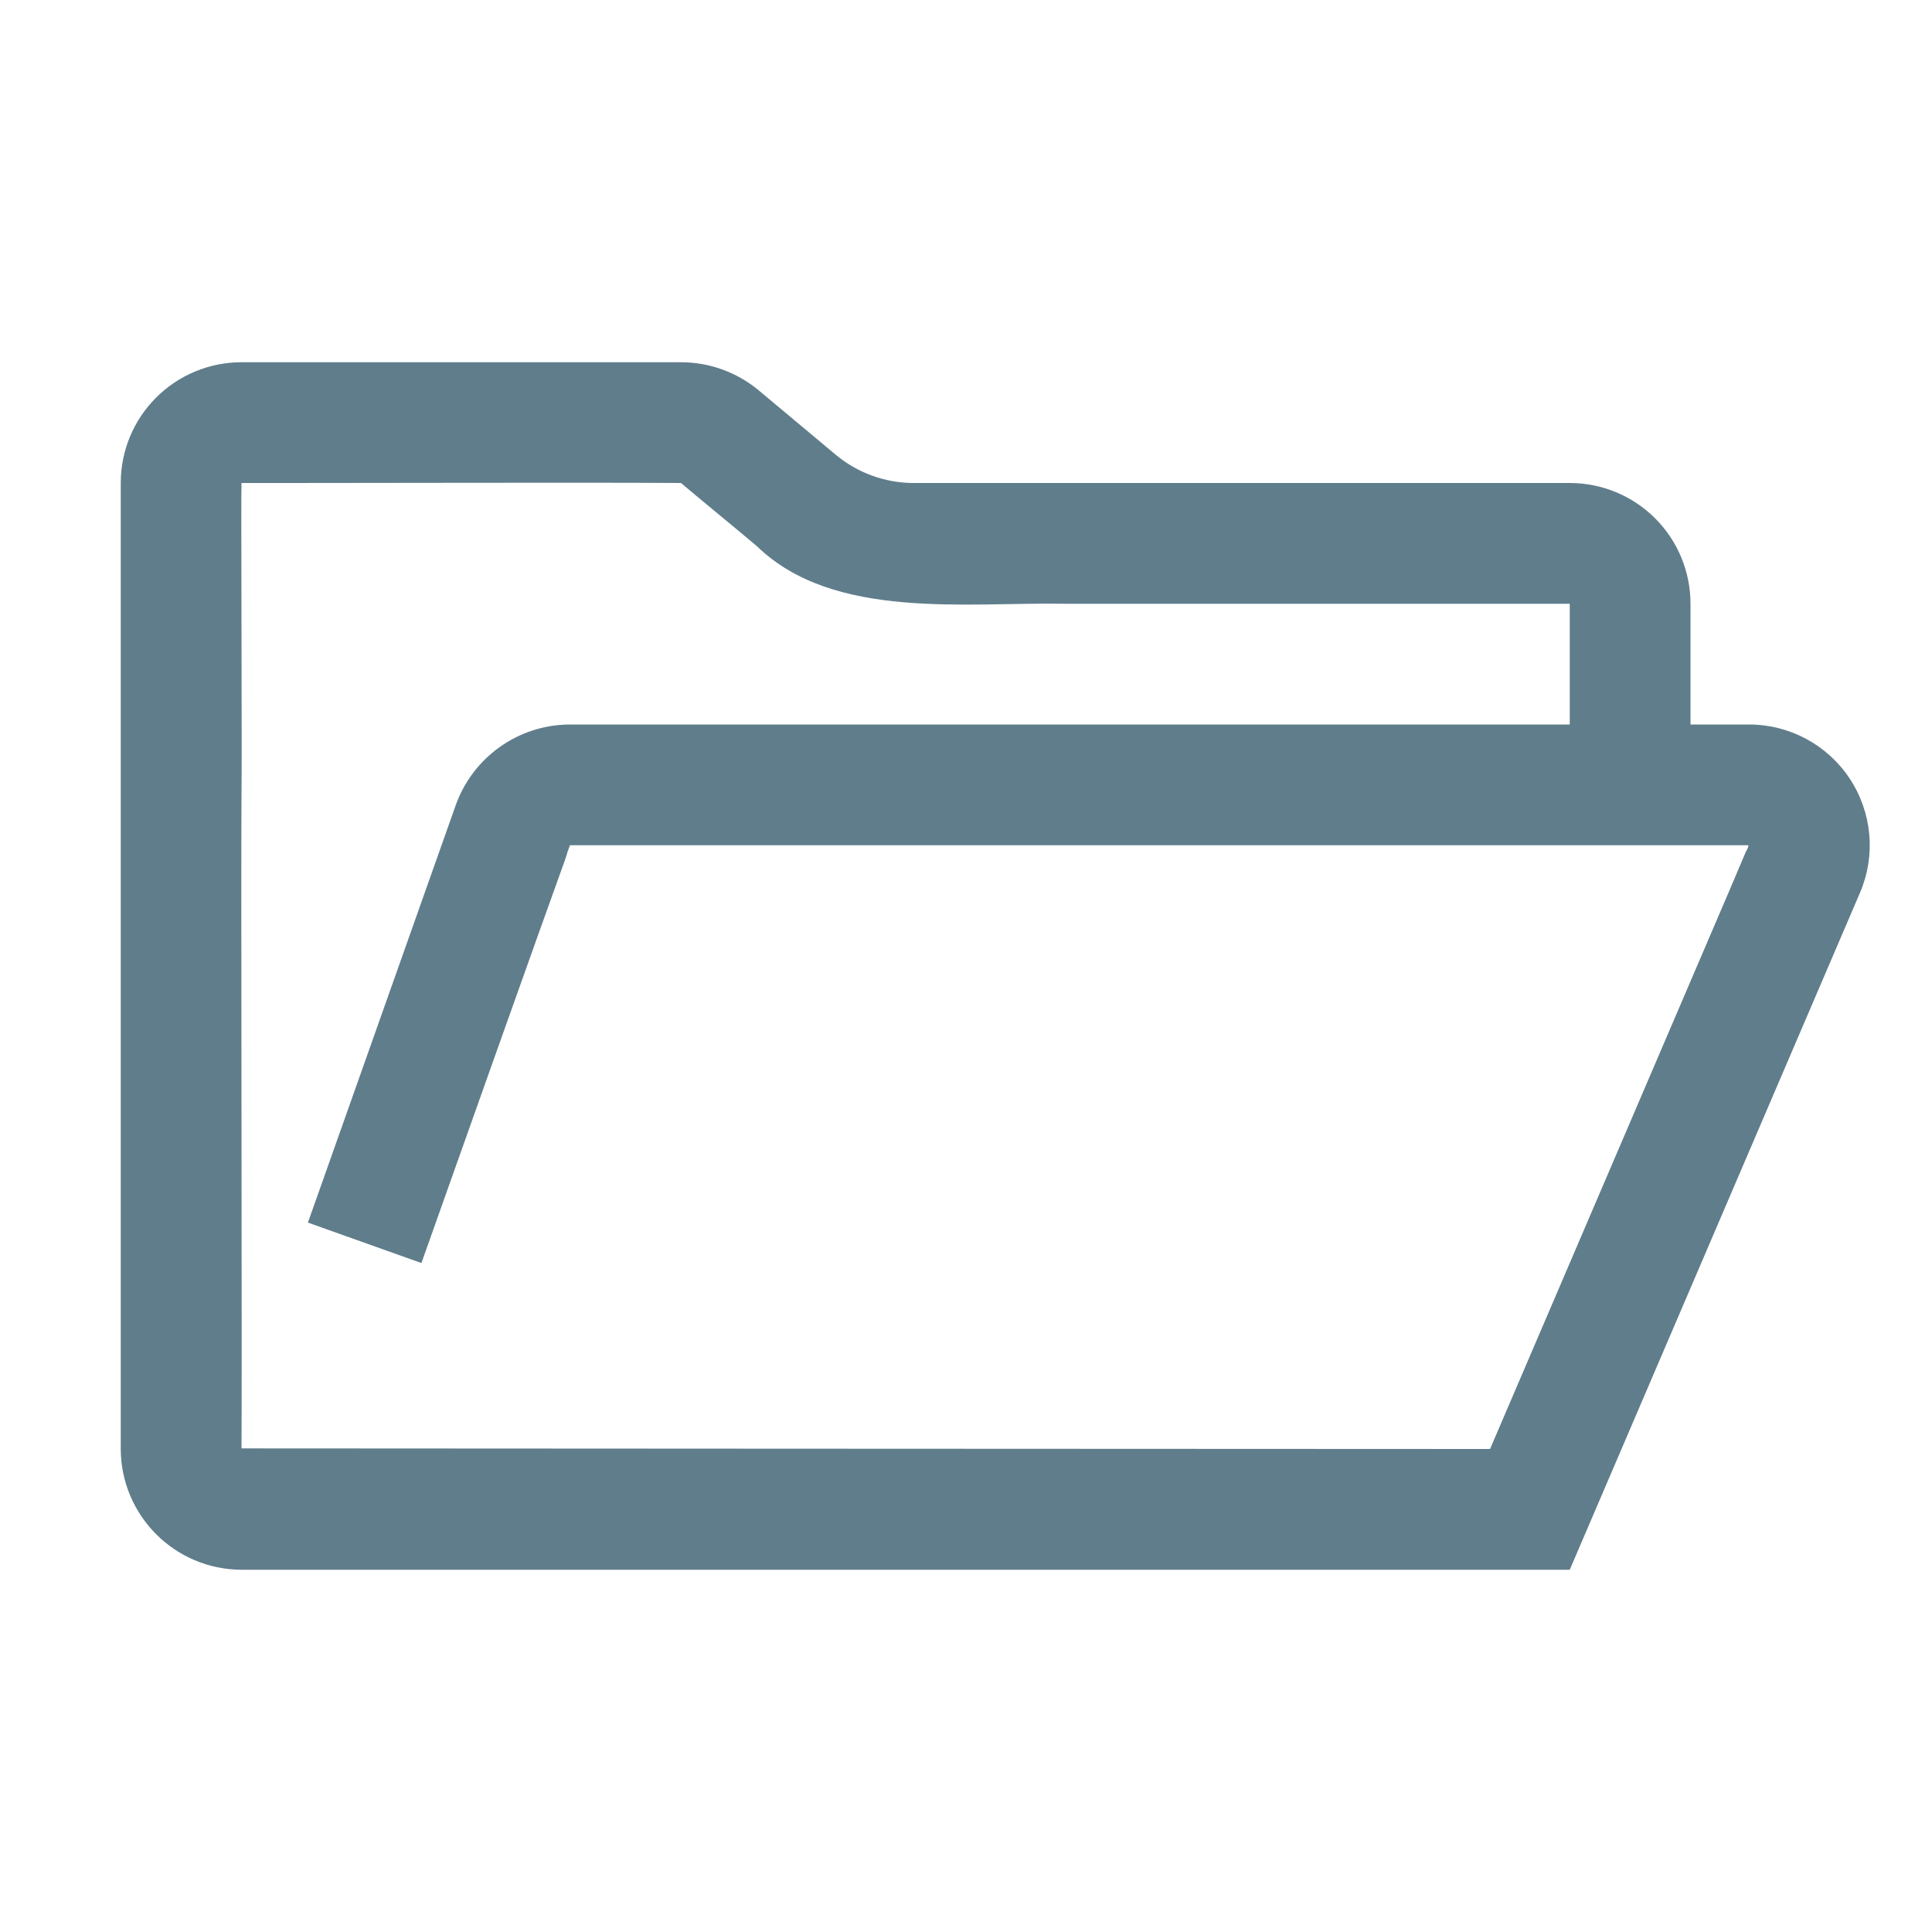
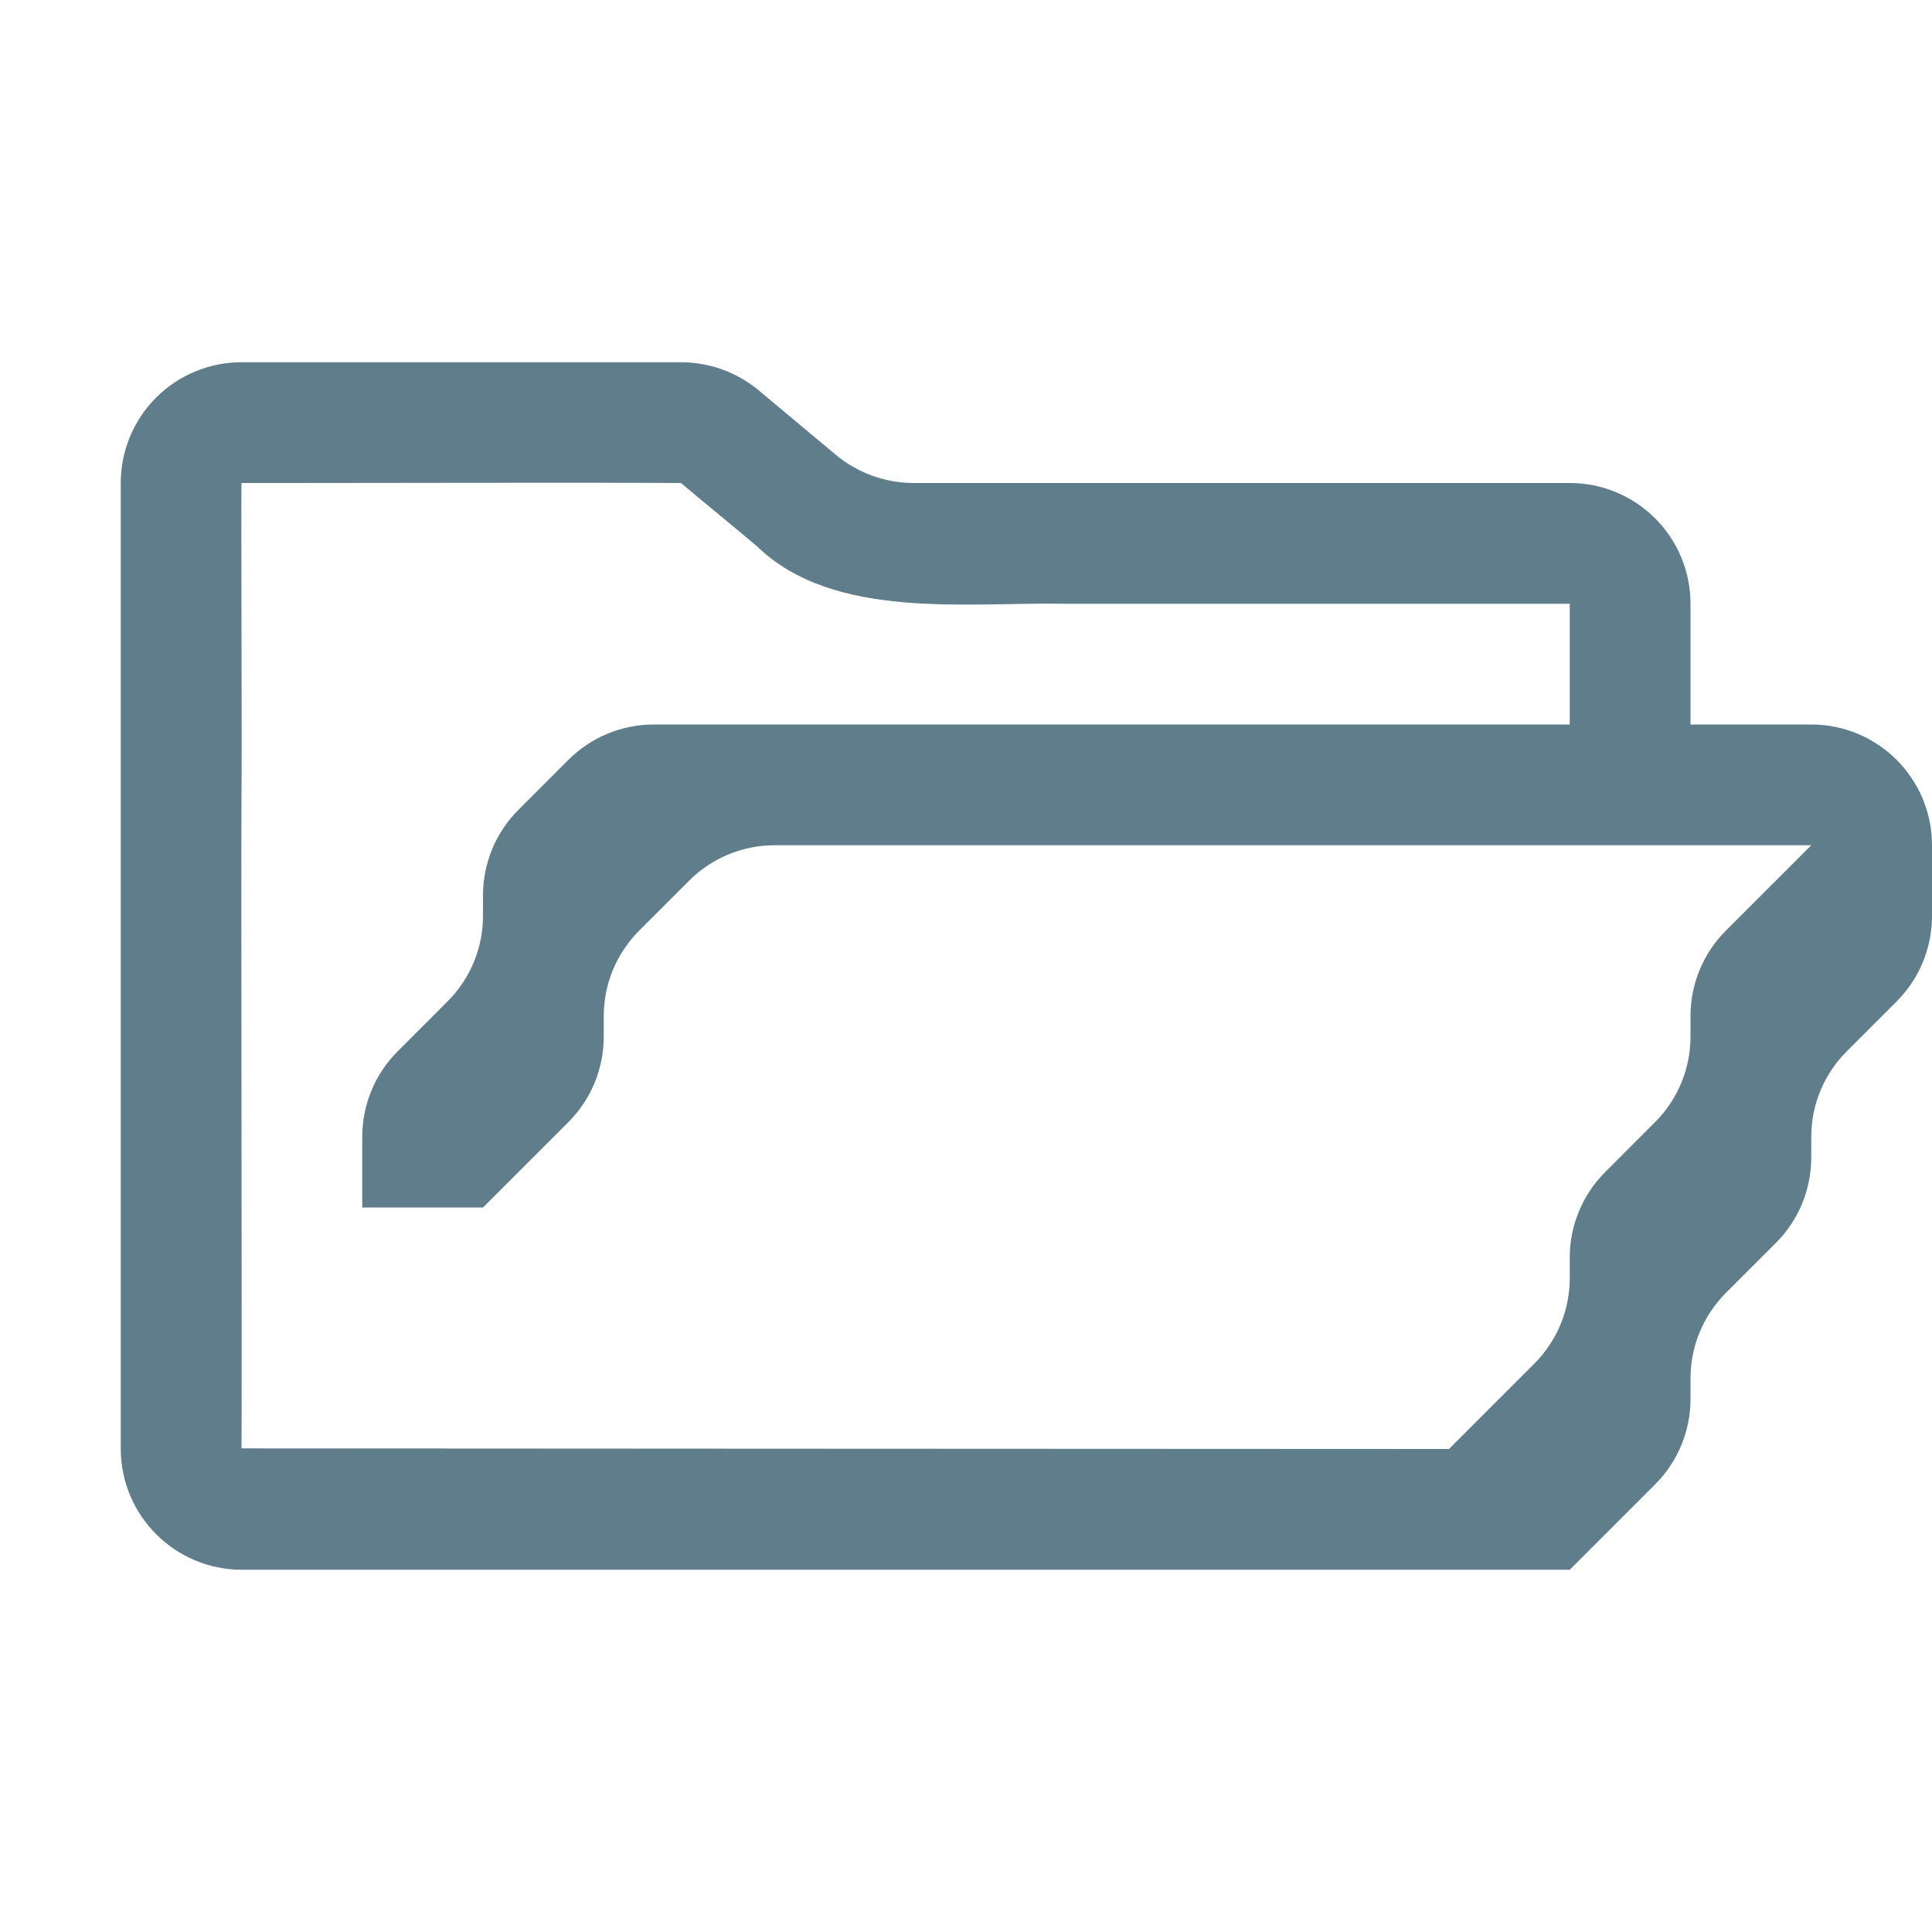
<svg xmlns="http://www.w3.org/2000/svg" viewBox="0 0 32 32">
-   <path d="M28.97,12H28V10a1.999,1.999,0,0,0-2-2H15.12a2.02,2.02,0,0,1-1.28-.47L12.56,6.46A2.01,2.01,0,0,0,11.28,6H4A1.999,1.999,0,0,0,2,8V24a2.006,2.006,0,0,0,2,2H26l4.81-11.22A1.999,1.999,0,0,0,28.97,12Zm-.05,2.1-.28.66L24.68,24C19.8,24,6.18,23.99,4,23.99c.01-1.08-.01-9.54,0-10.87C4.01,12.78,3.99,8.1,4,8h.74c1.39,0,5.2-.01,6.54,0,.28.24.98.81,1.26,1.05,1.27,1.23,3.48.92,5.1.95H26v2H9.44a2.014,2.014,0,0,0-1.9,1.36L5.1,20.25l1.88.67c.35-.99,2.07-5.83,2.39-6.71A2.179,2.179,0,0,1,9.44,14H28.96A.218.218,0,0,1,28.92,14.1Z" style="fill: #607d8b" />
+   <path d="M30,12H28V10a1.999,1.999,0,0,0-2-2H15.12a2.02,2.02,0,0,1-1.28-.47L12.56,6.46A2.01,2.01,0,0,0,11.28,6H4A1.999,1.999,0,0,0,2,8V24a2.006,2.006,0,0,0,2,2H26l1.414-1.414A2,2,0,0,0,28,23.172v-.343a2,2,0,0,1,.586-1.414l.828-.828A2,2,0,0,0,30,19.172v-.343a2,2,0,0,1,.586-1.414l.828-.828A2,2,0,0,0,32,15.172V14A2,2,0,0,0,30,12Zm-1.414,3.414A2,2,0,0,0,28,16.828v.343a2,2,0,0,1-.586,1.414l-.828.829A2,2,0,0,0,26,20.828v.343a2,2,0,0,1-.586,1.414L24,24c-4.88,0-17.82-.01-20-.01.01-1.08-.01-9.54,0-10.87C4.01,12.78,3.99,8.1,4,8h.74c1.39,0,5.2-.01,6.54,0,.28.24.98.81,1.26,1.05,1.27,1.23,3.48.92,5.1.95H26v2H10.828a2,2,0,0,0-1.414.586l-.828.828A2,2,0,0,0,8,14.828v.343a2,2,0,0,1-.586,1.414l-.828.829A2,2,0,0,0,6,18.828V20H8l1.414-1.414A2,2,0,0,0,10,17.172v-.343a2,2,0,0,1,.586-1.414l.828-.828A2,2,0,0,1,12.828,14H30Z" style="fill:#607d8b" />
</svg>
